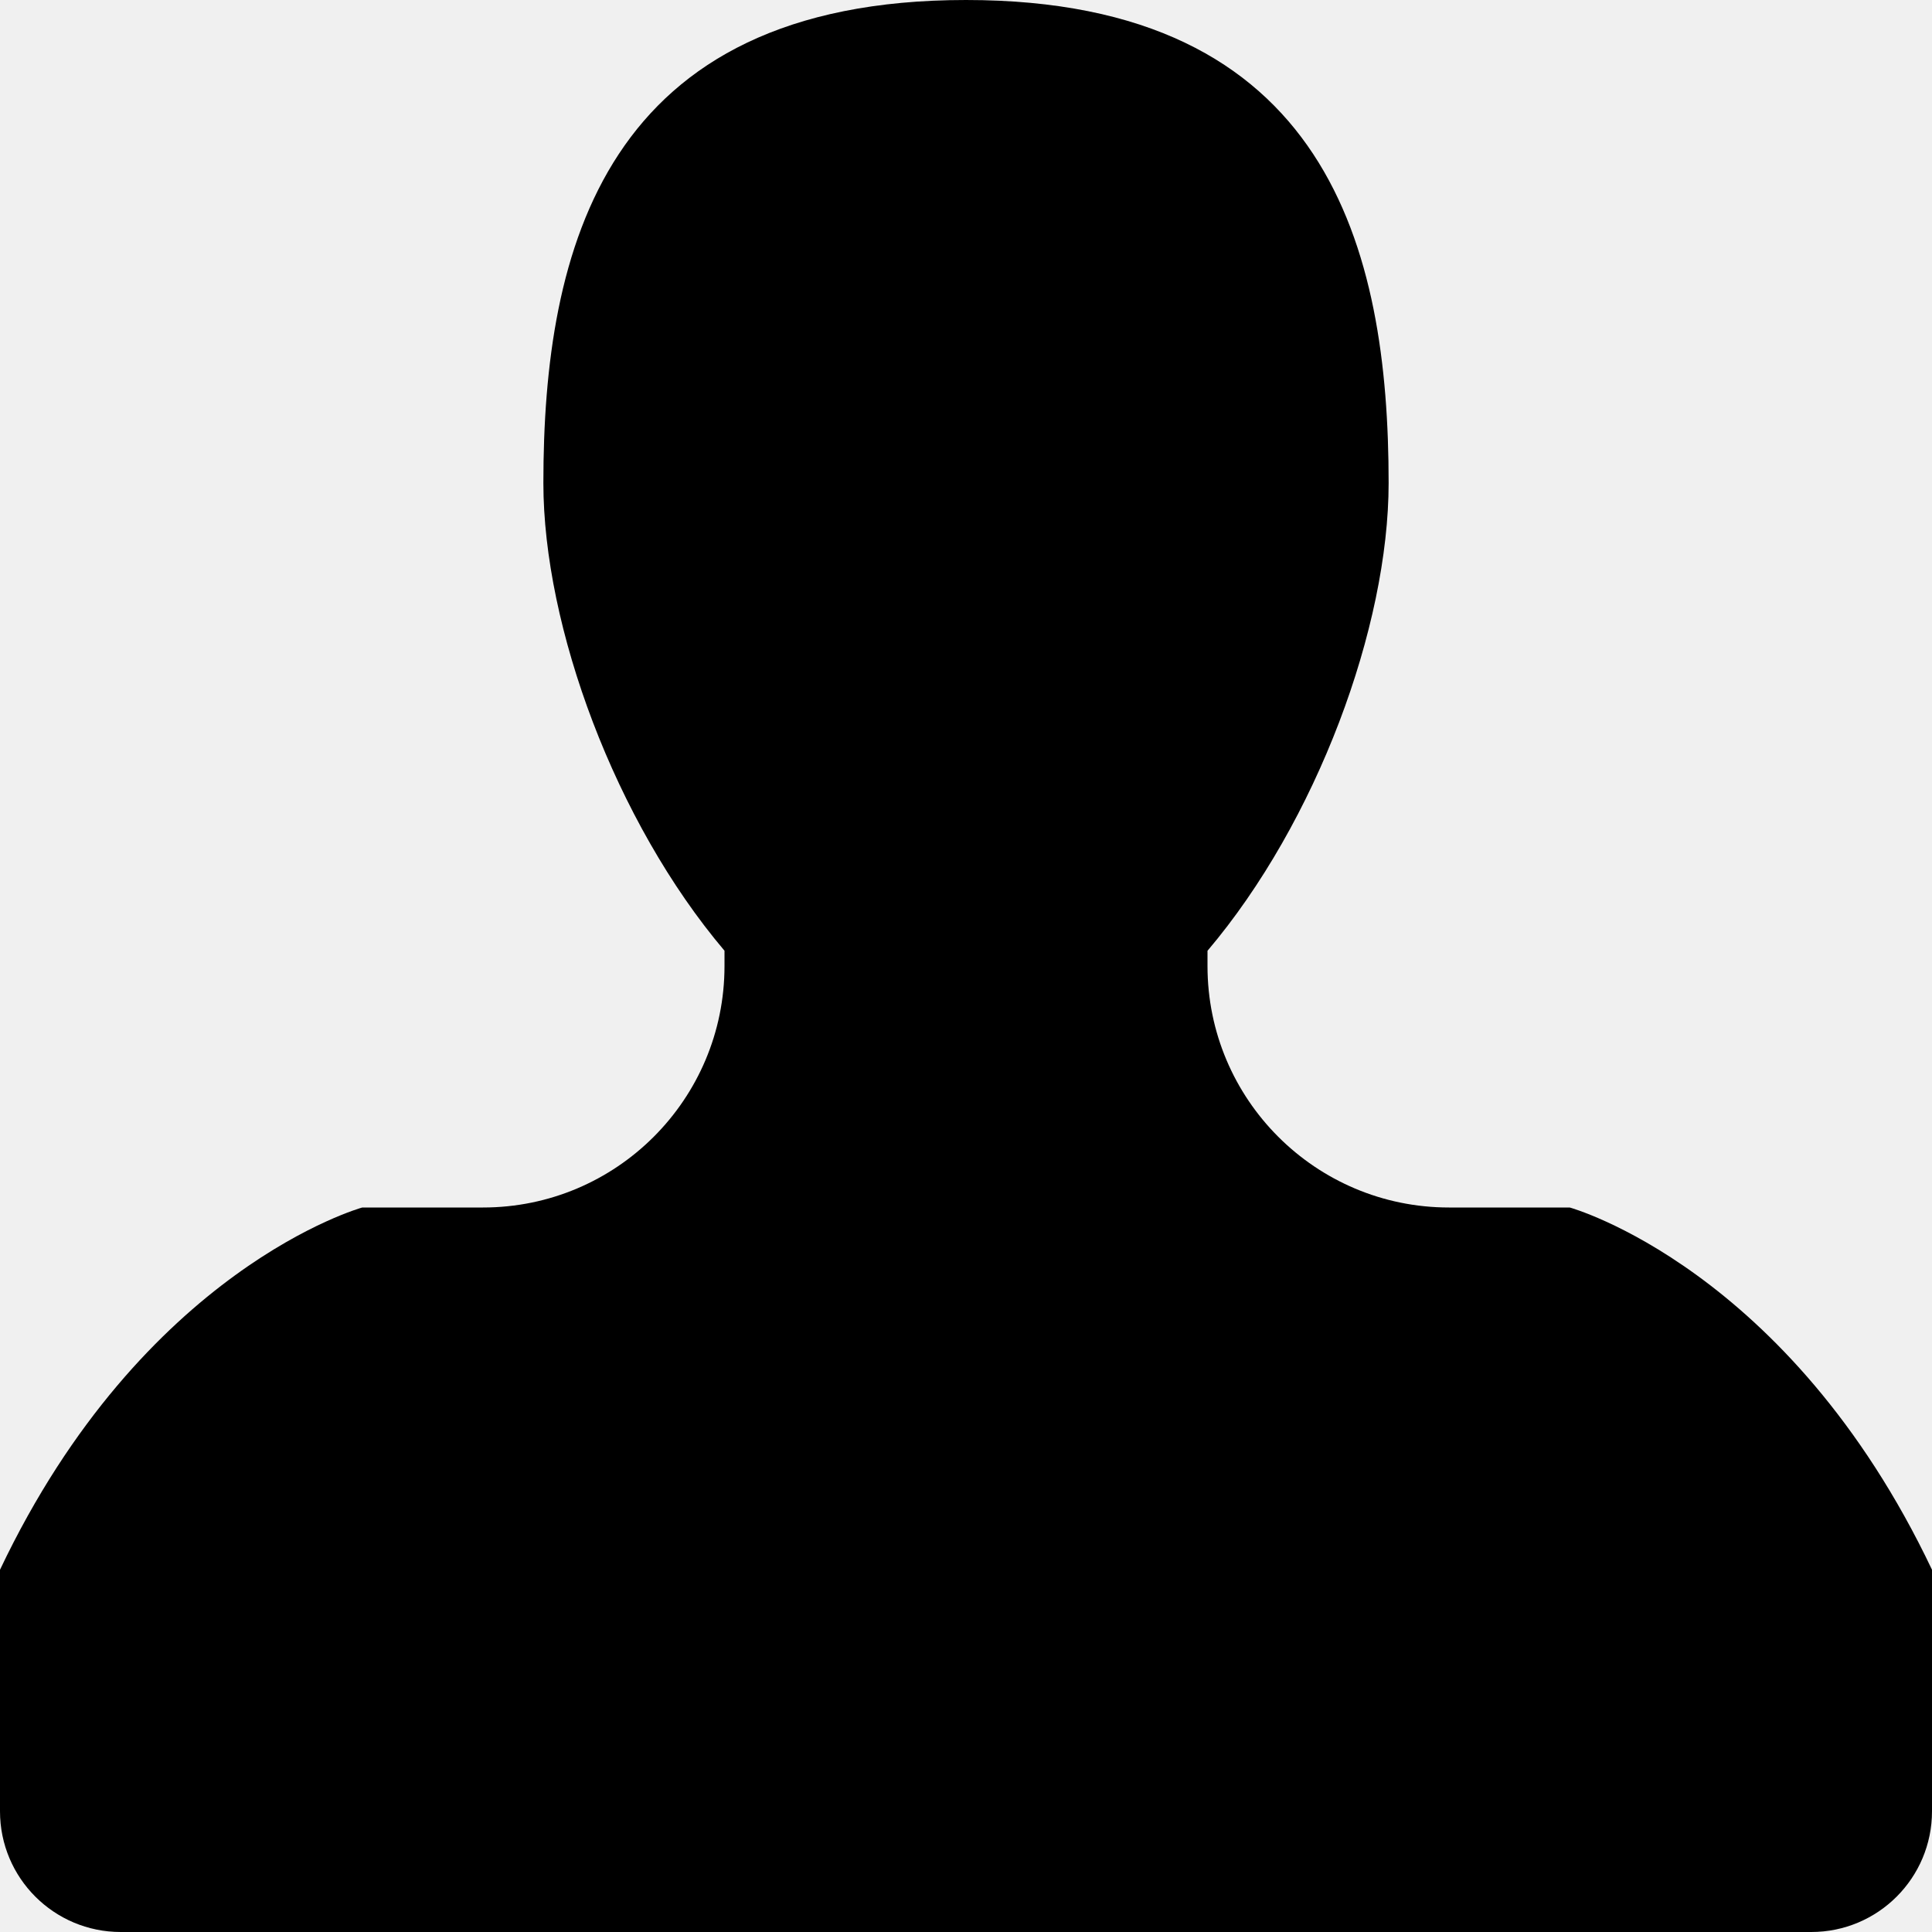
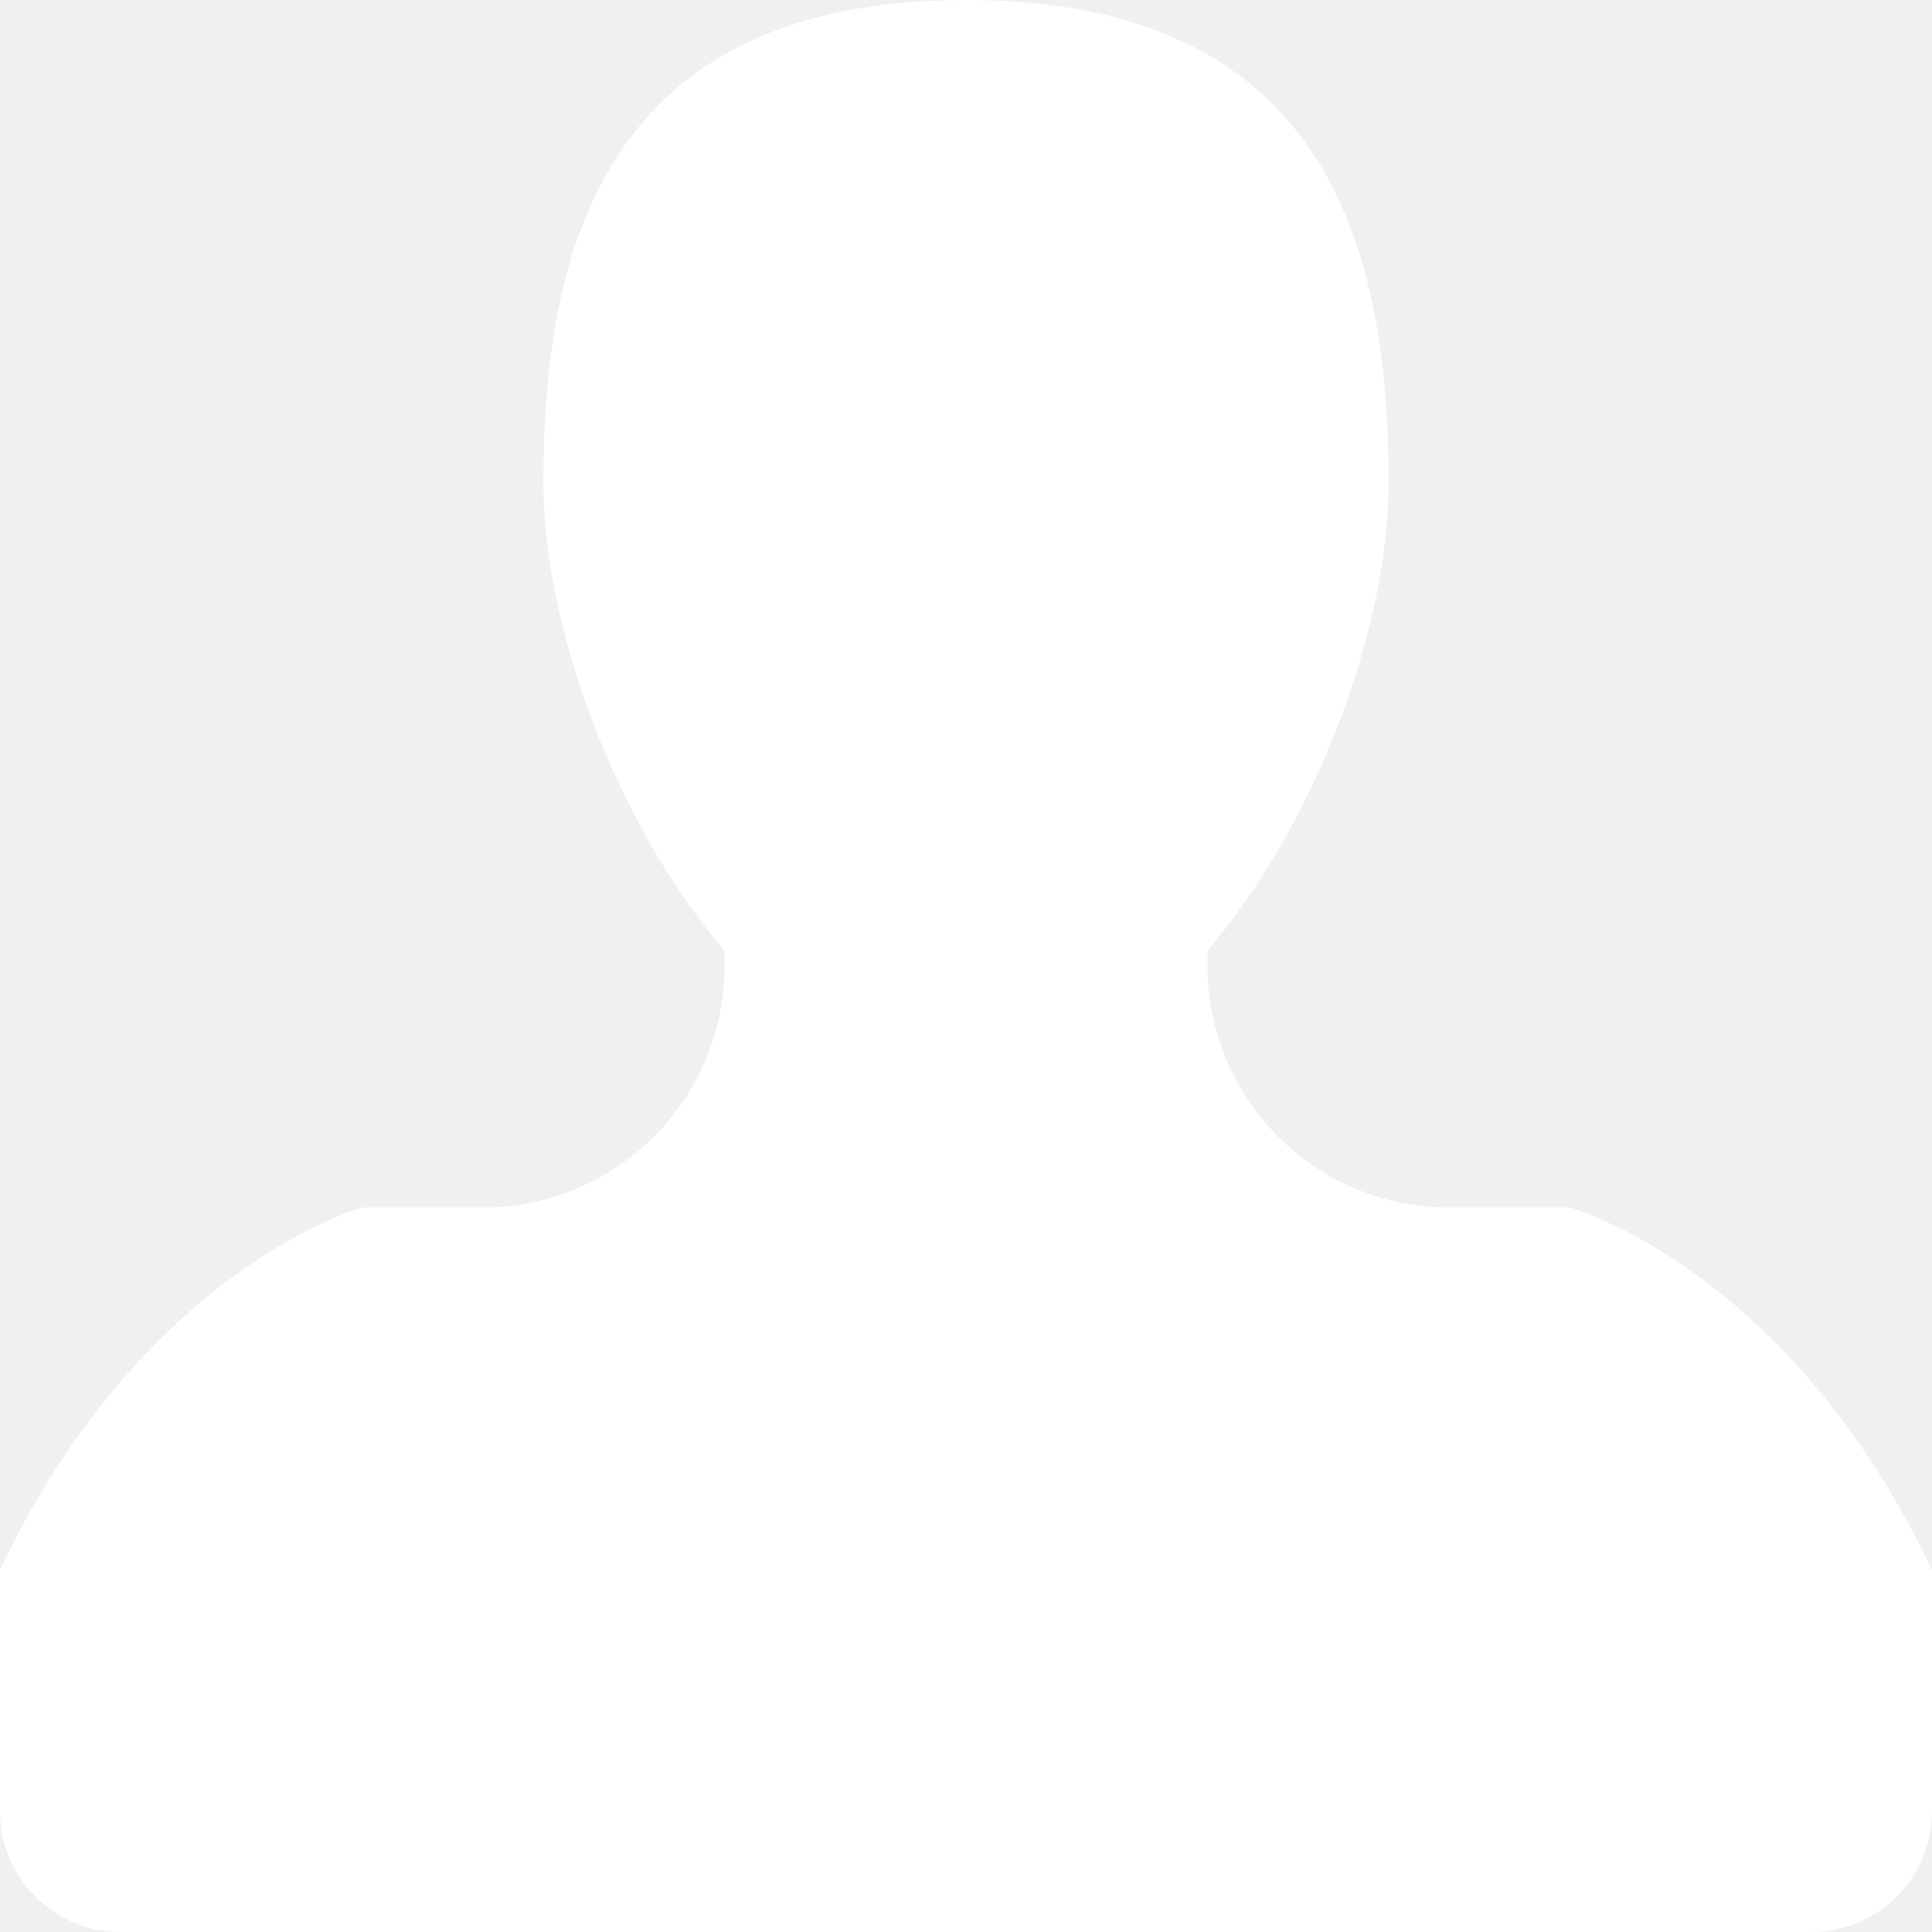
<svg xmlns="http://www.w3.org/2000/svg" version="1.1" id="Layer_1" x="0px" y="0px" width="512px" height="512px" viewBox="0 0 512 512" enable-background="new 0 0 512 512" xml:space="preserve">
-   <path d="M416,320h-32c-35.344,0-64-28.656-64-64v-4.031c29-34.219,48-85.922,48-123.969C368,66.141,352,0,256,0S144,66.141,144,128  c0,38.047,19.016,89.734,48,123.953V256c0,35.344-28.656,64-64,64H96c0,0-58,16-96,96v64c0,17.688,14.313,32,32,32h448  c17.688,0,32-14.313,32-32v-64C474,336,416,320,416,320z" />
+   <path d="M416,320h-32c-35.344,0-64-28.656-64-64v-4.031c29-34.219,48-85.922,48-123.969C368,66.141,352,0,256,0S144,66.141,144,128  c0,38.047,19.016,89.734,48,123.953V256c0,35.344-28.656,64-64,64H96c0,0-58,16-96,96v64c0,17.688,14.313,32,32,32h448  c17.688,0,32-14.313,32-32v-64C474,336,416,320,416,320z" fill="white" />
</svg>
